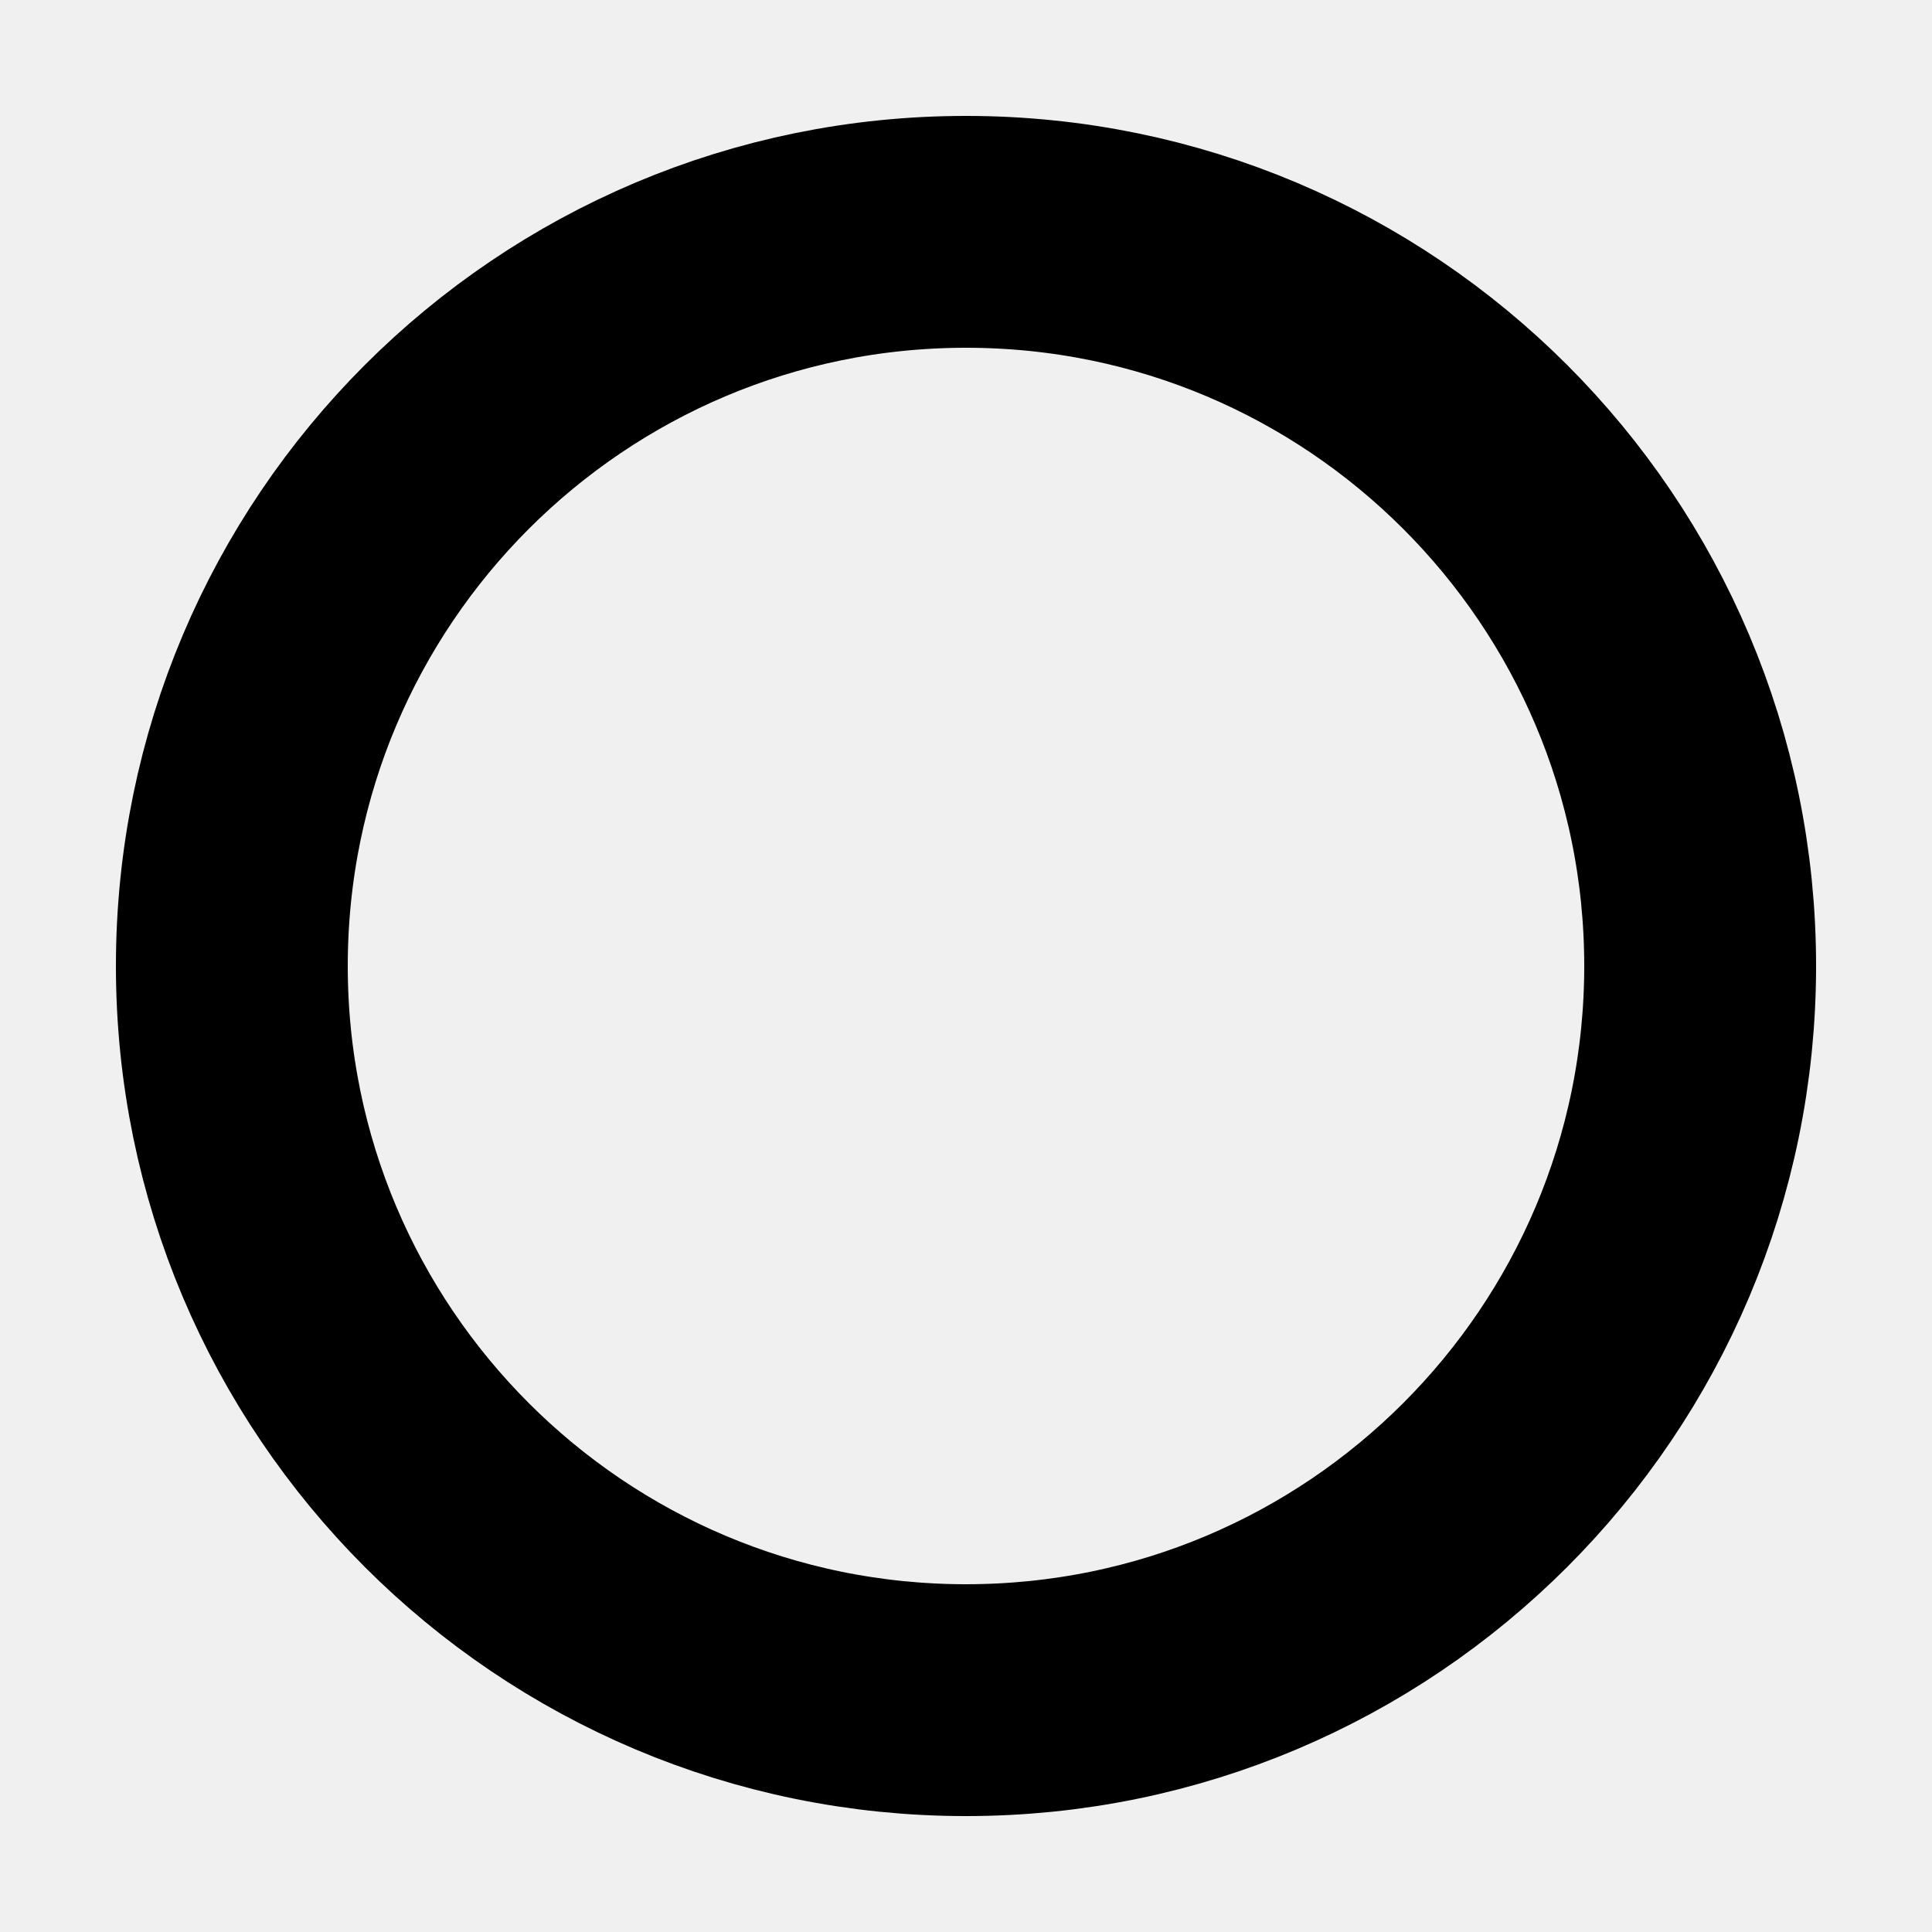
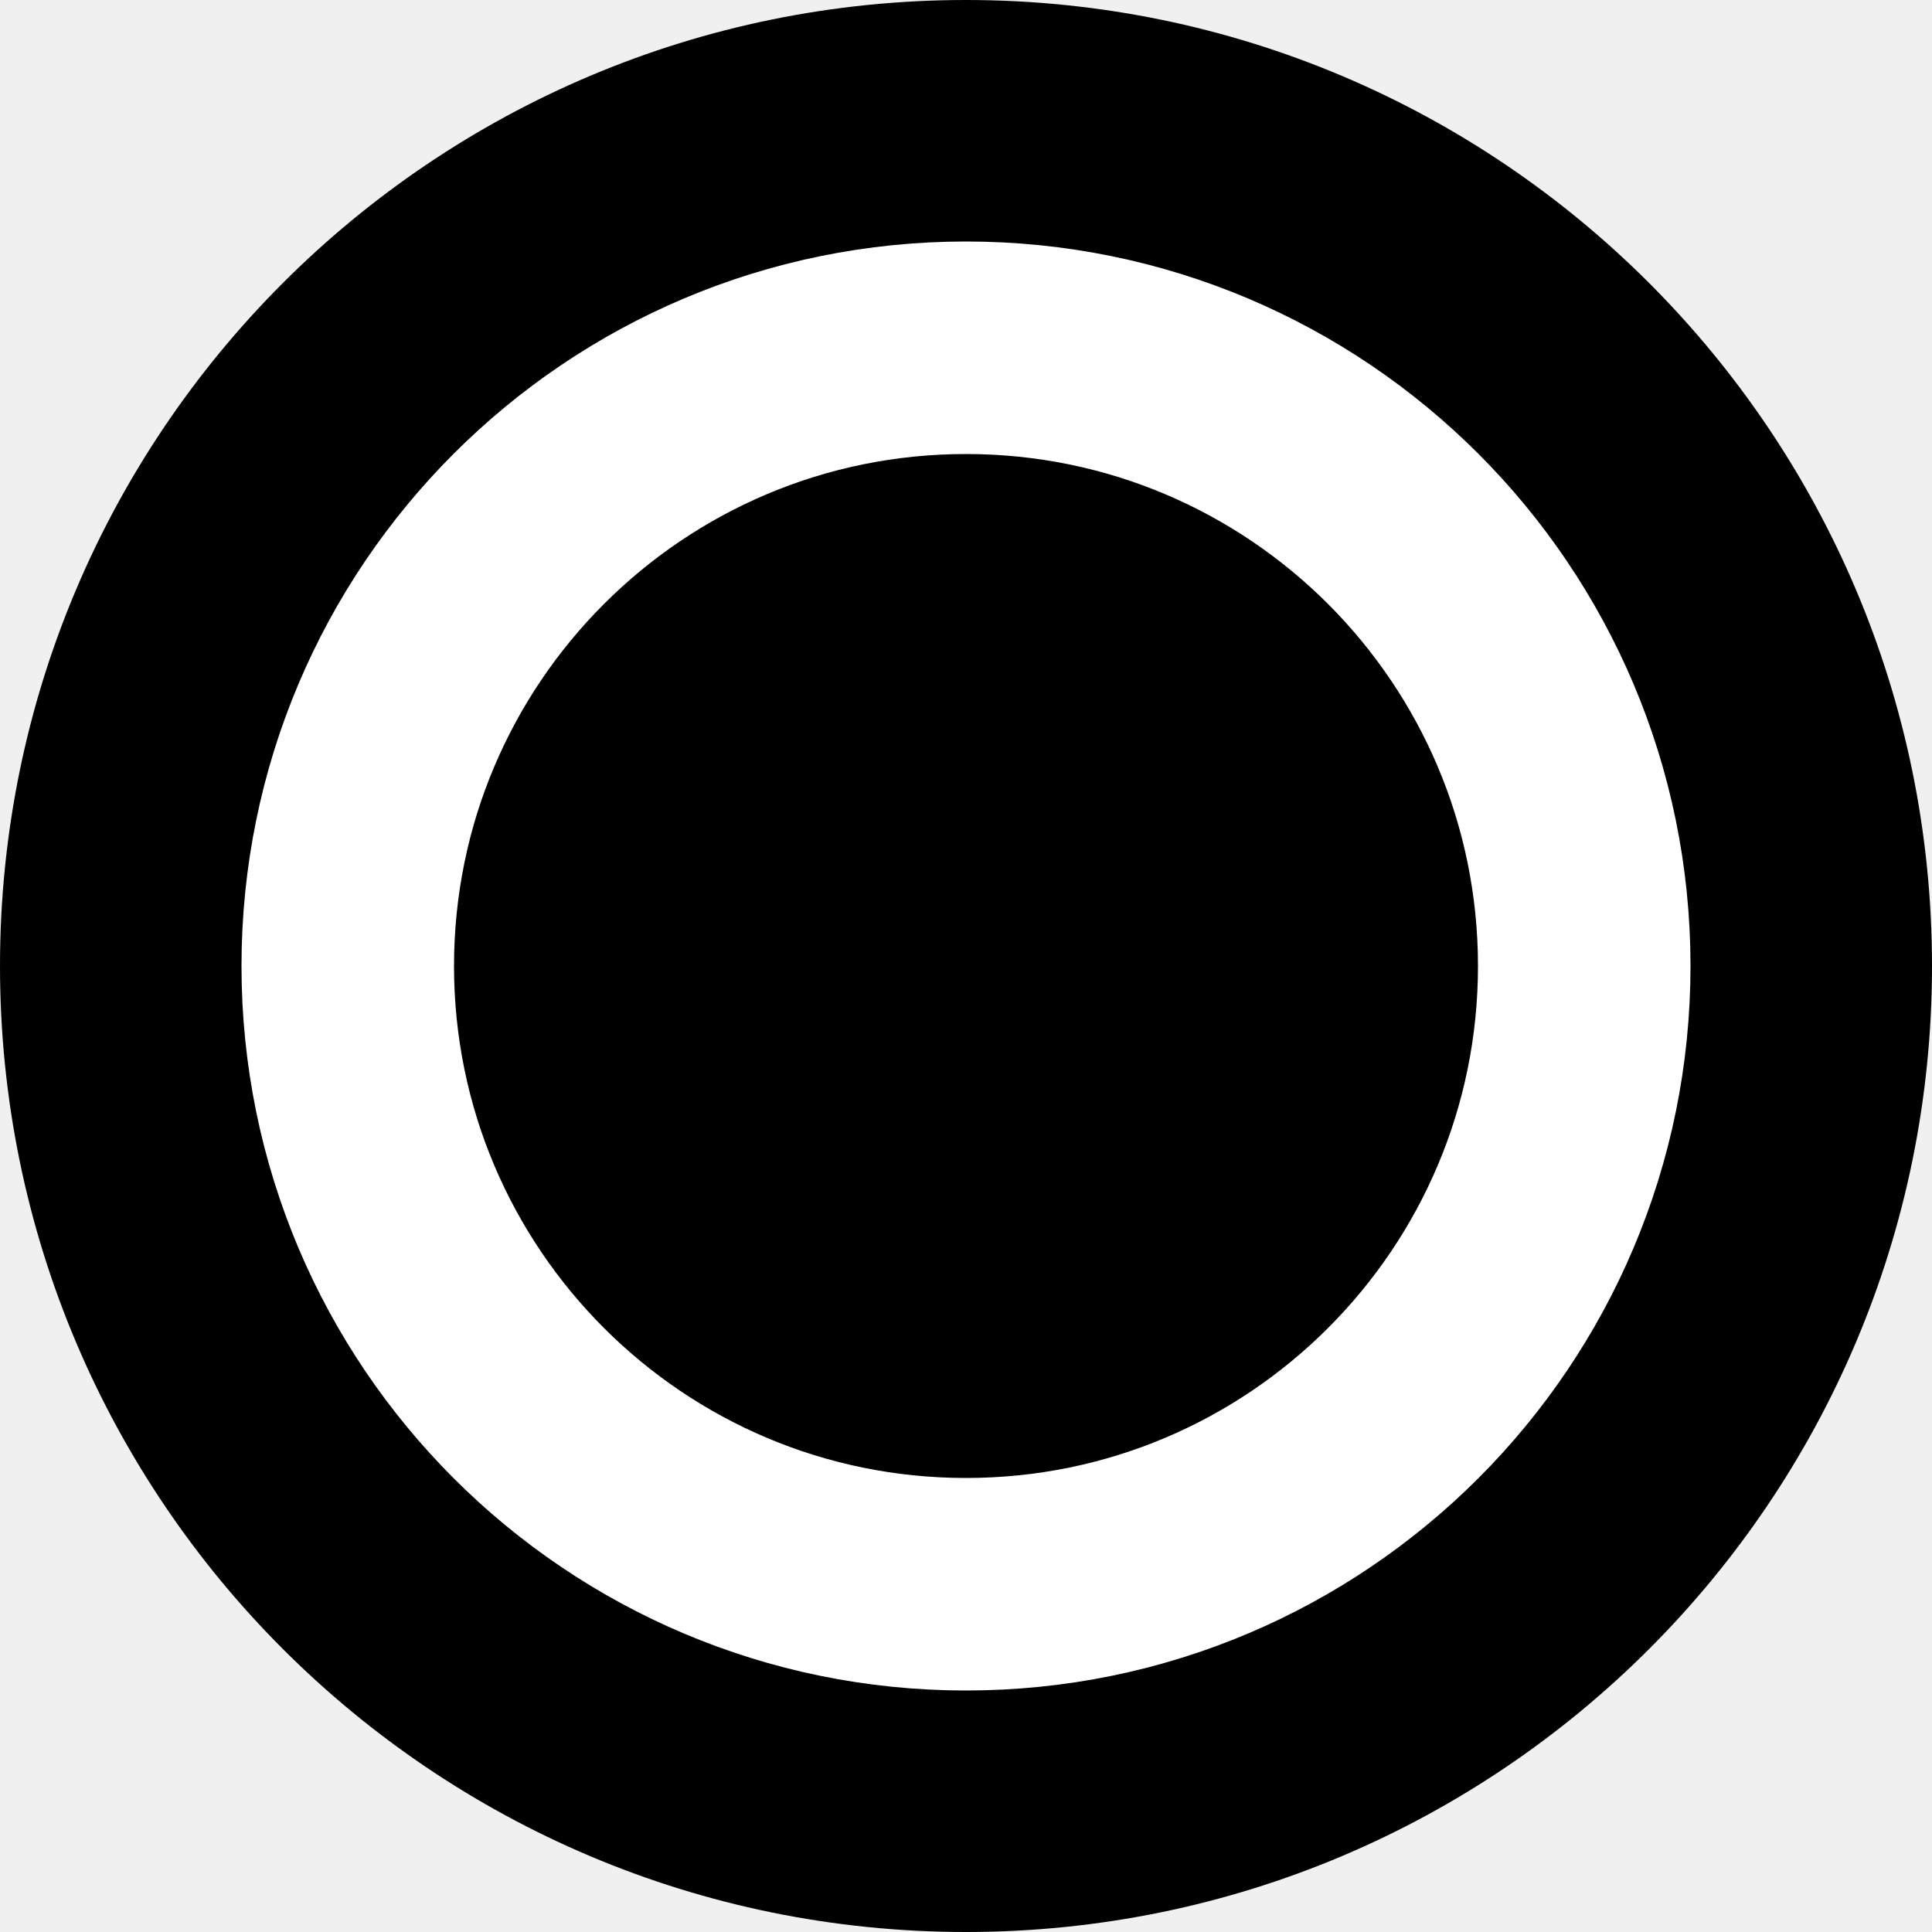
<svg xmlns="http://www.w3.org/2000/svg" width="100" height="100" viewBox="0 0 100 100">
-   <style>
-     @media (prefers-color-scheme: dark) {
-       circle { stroke: #FFFFFF; }
-     }
-   </style>
-   <circle cx="50" cy="50" r="38" fill="none" stroke="#000000" stroke-width="12" />
+   <circle cx="50" cy="50" r="50" fill="#000000" />
+   <circle cx="50" cy="50" r="32" fill="none" stroke="#FFFFFF" stroke-width="11" />
</svg>
